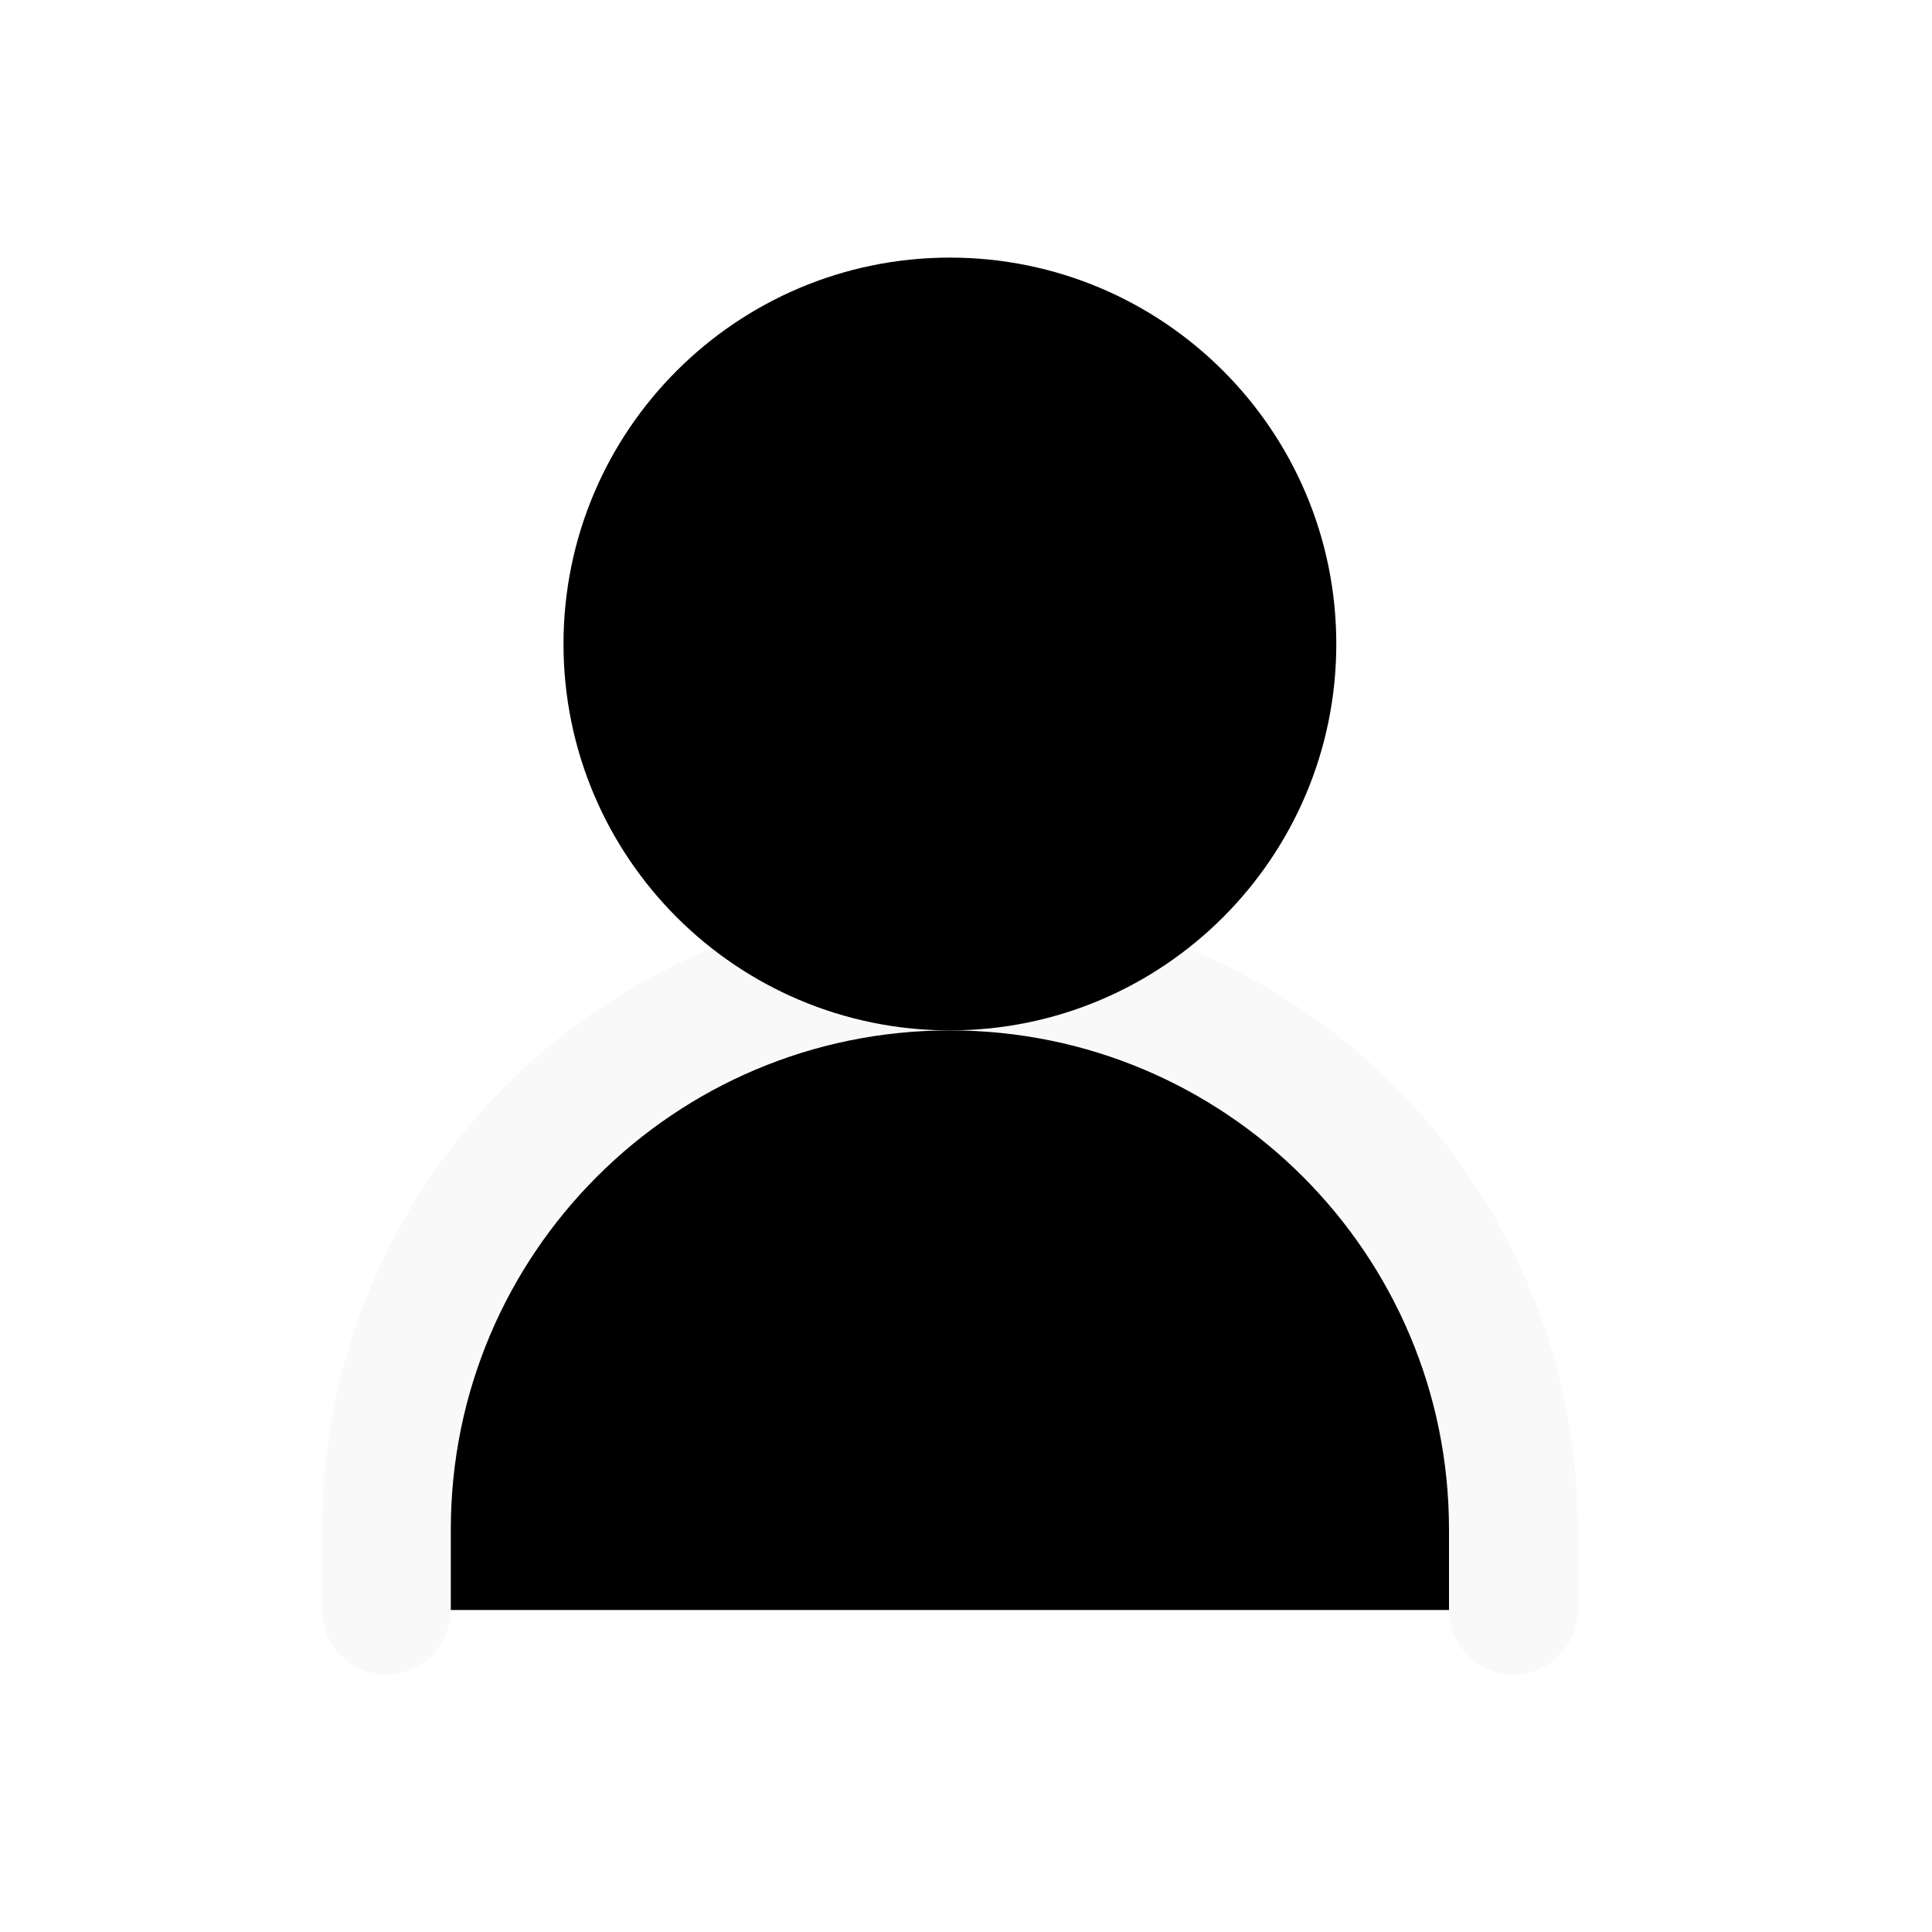
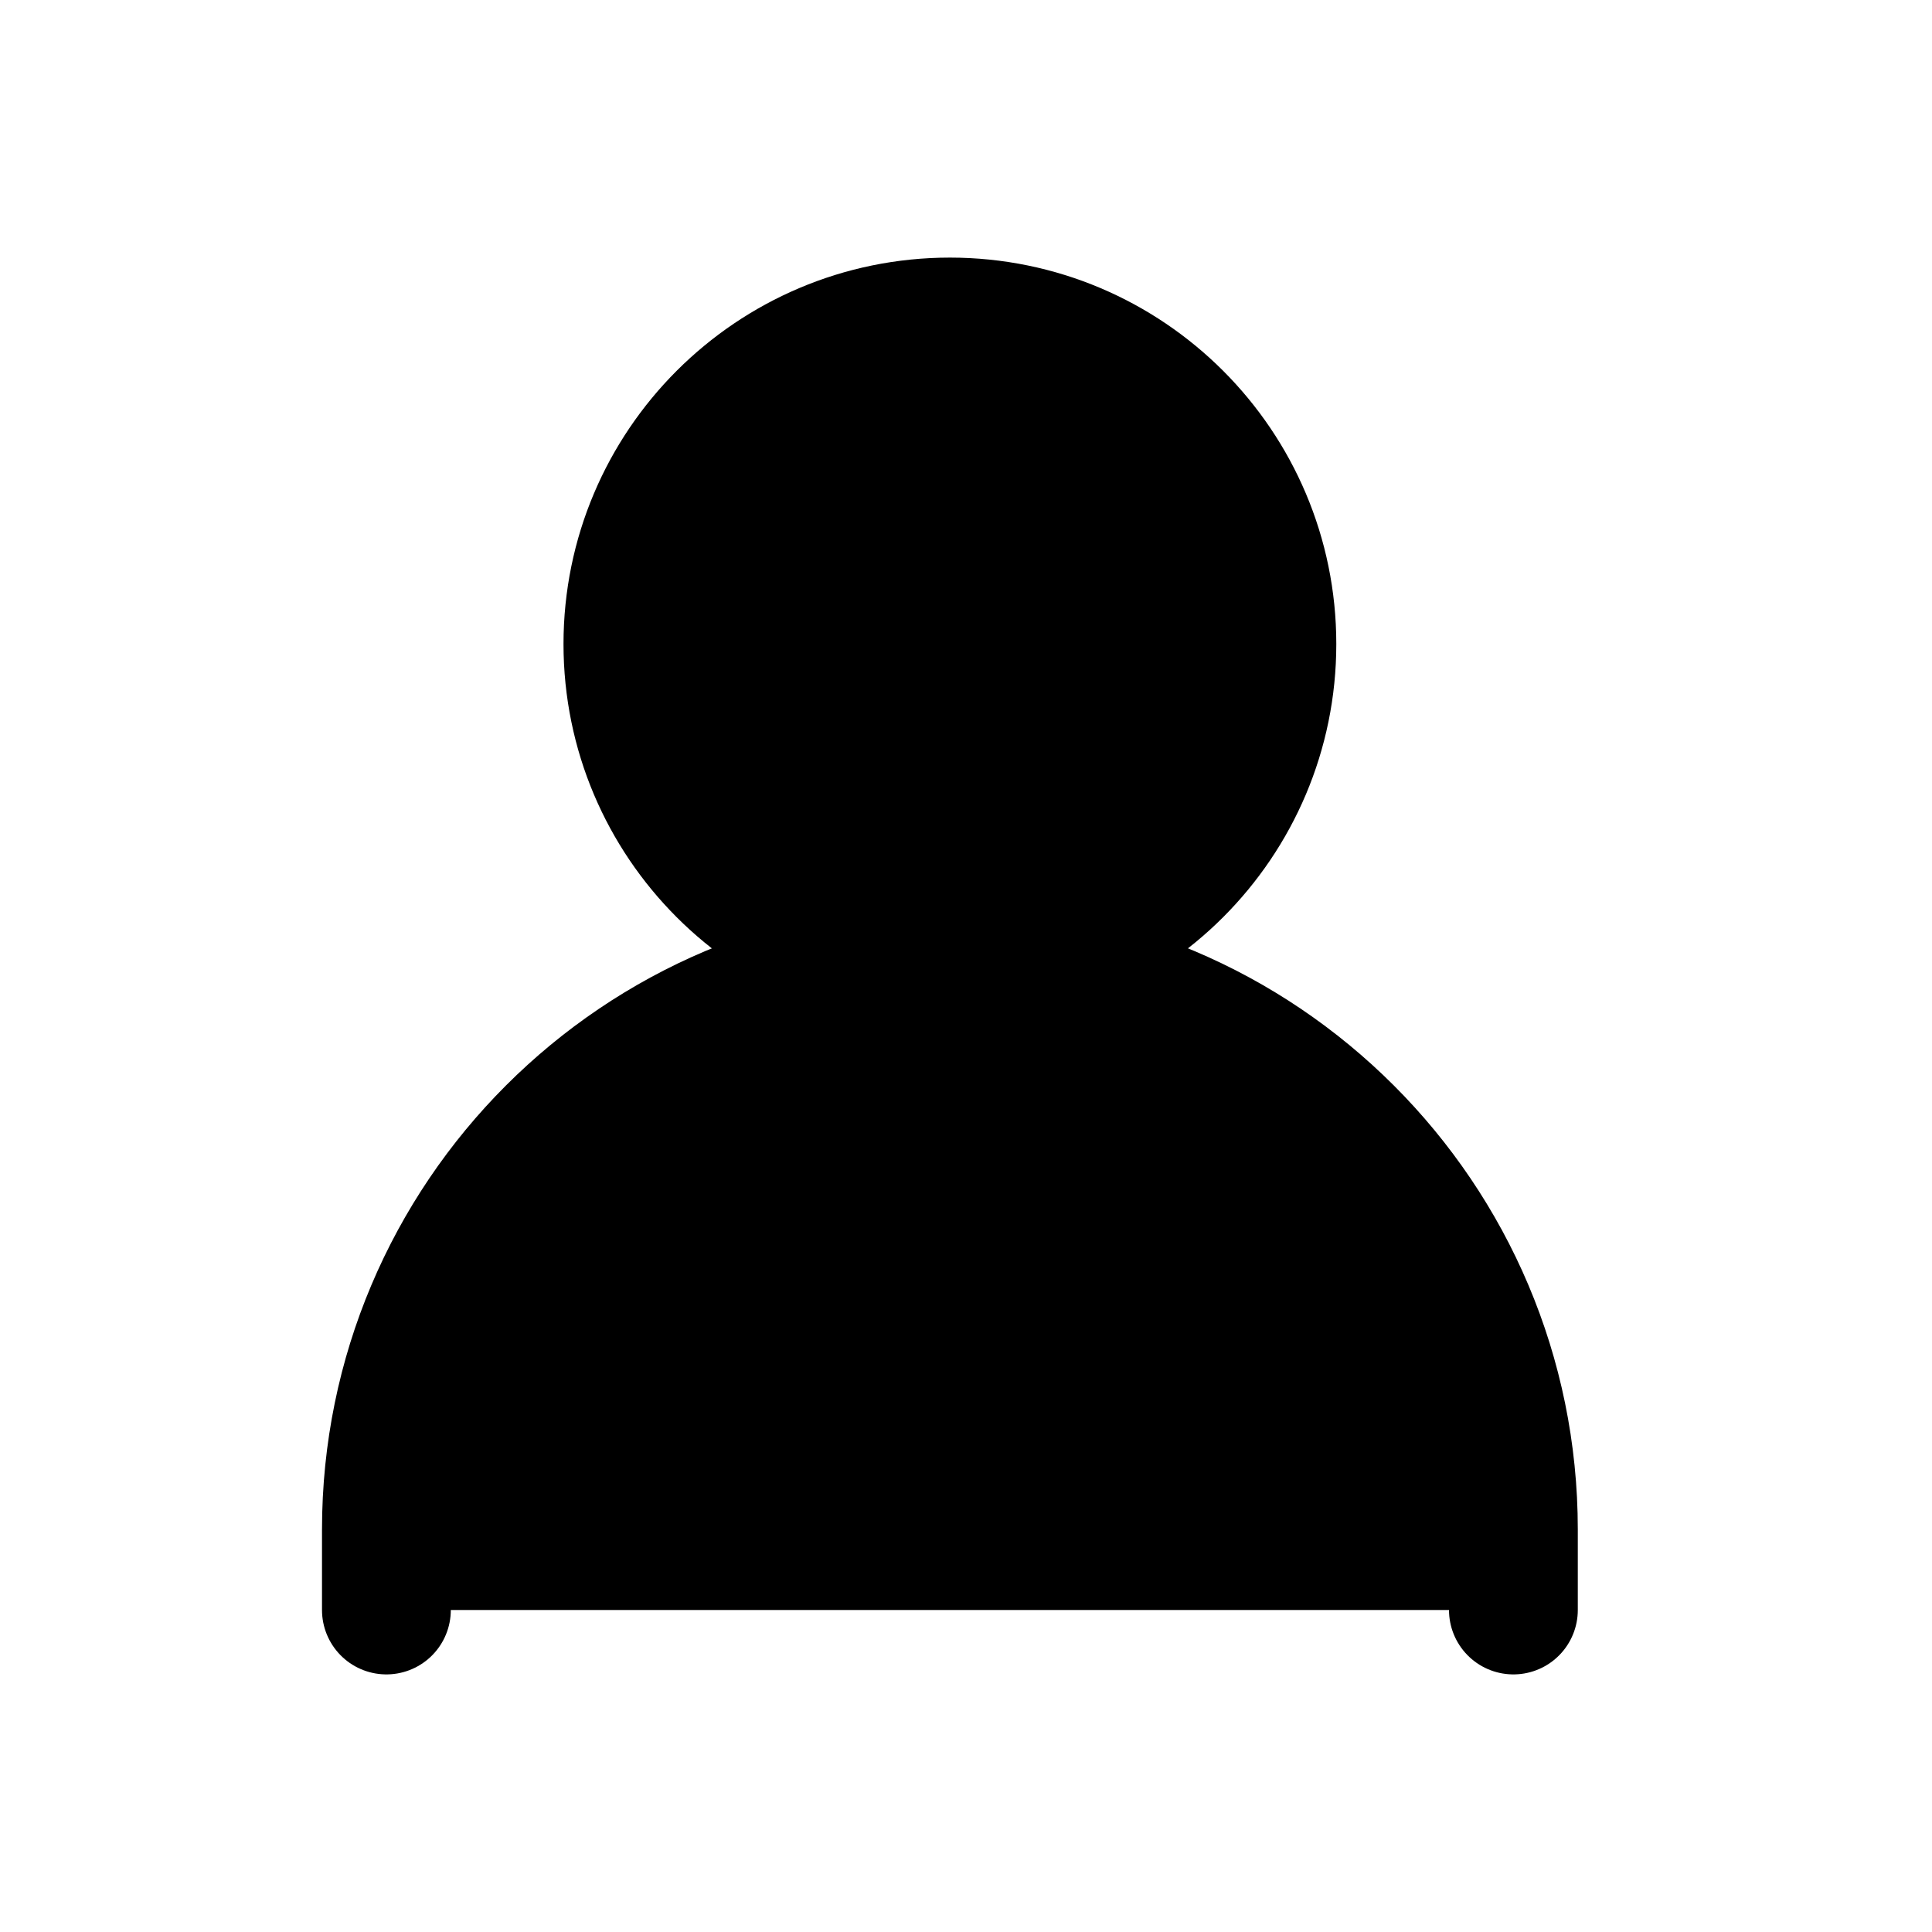
- <svg xmlns="http://www.w3.org/2000/svg" width="30" height="30" stroke="CurrentColor" viewBox="0 0 30 30">
-   <path d="M6 25V23.75C6 18.918 9.918 15 14.75 15C19.582 15 23.5 18.918 23.5 23.75V25" stroke="#F9F9F9" stroke-width="2" stroke-linecap="round" stroke-linejoin="round" />
+ <svg xmlns="http://www.w3.org/2000/svg" width="30" height="30" stroke="currentColor" viewBox="0 0 30 30">
+   <path d="M6 25V23.75C6 18.918 9.918 15 14.75 15C19.582 15 23.5 18.918 23.5 23.75V25" stroke="currentColor" stroke-width="2" stroke-linecap="round" stroke-linejoin="round" />
  <path d="M14.75 15C17.511 15 19.75 12.761 19.75 10C19.75 7.239 17.511 5 14.75 5C11.989 5 9.75 7.239 9.75 10C9.75 12.761 11.989 15 14.75 15Z" stroke-width="2" stroke-linecap="round" stroke-linejoin="round" />
</svg>
